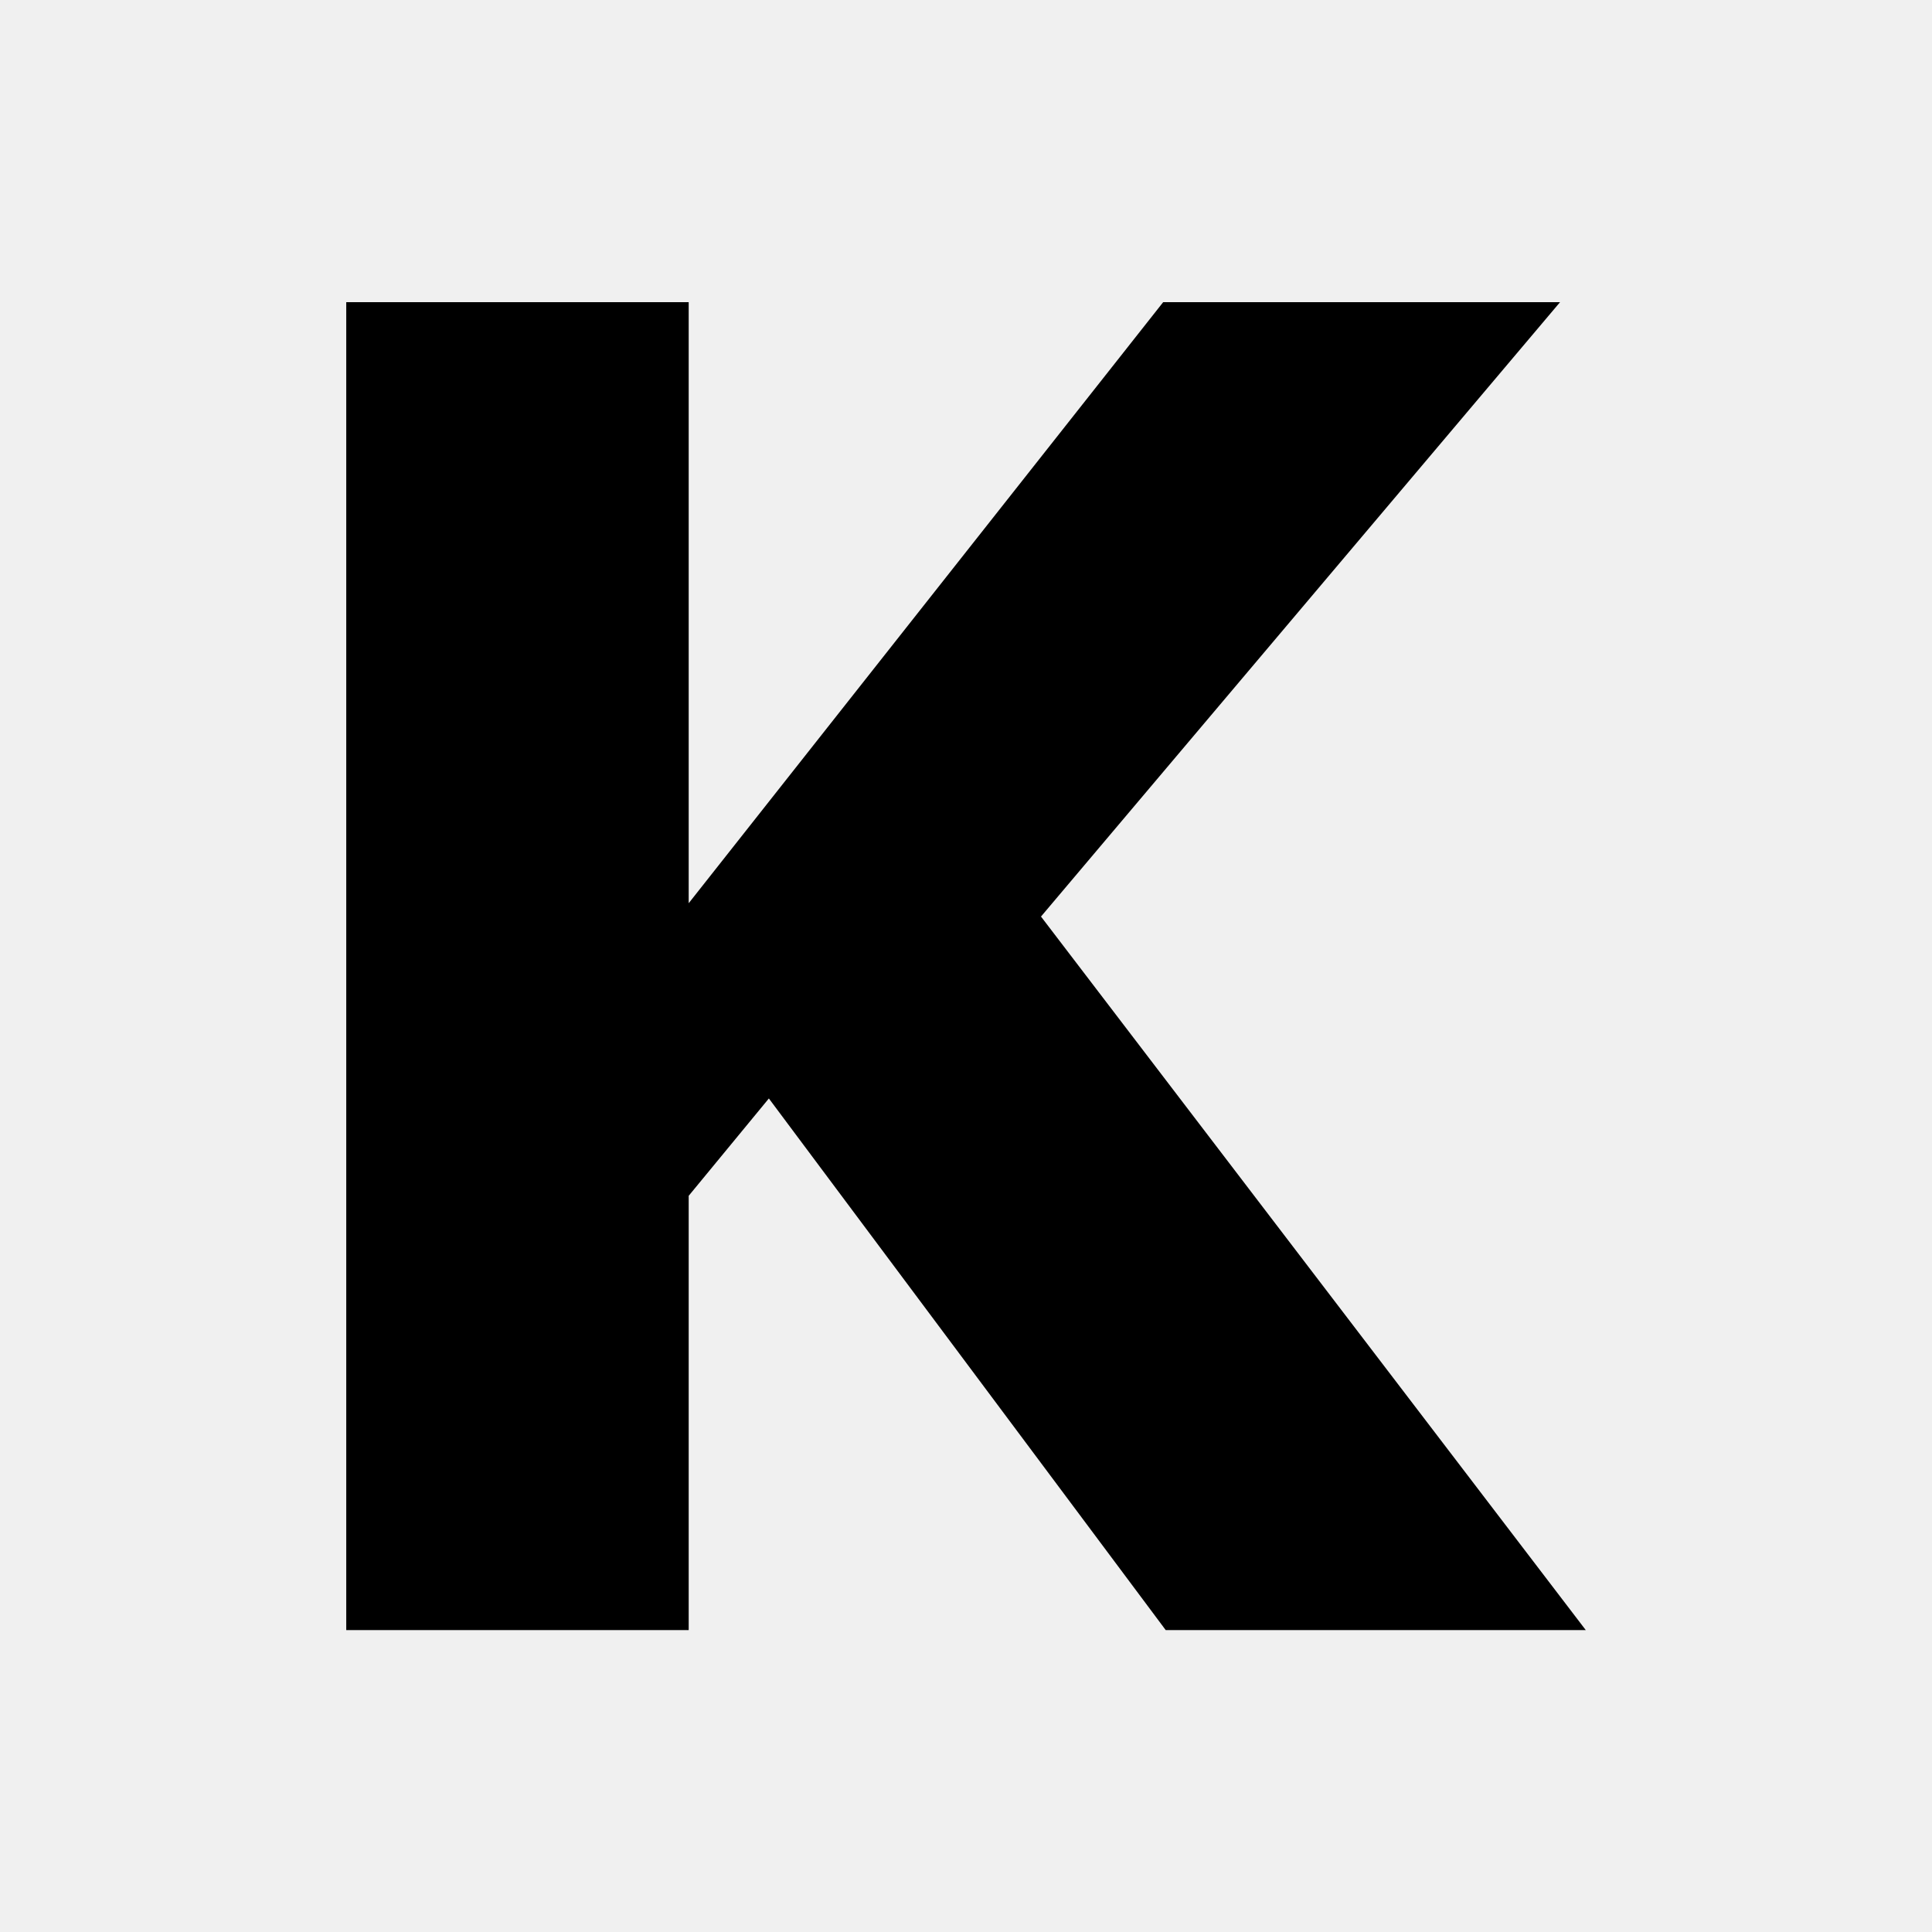
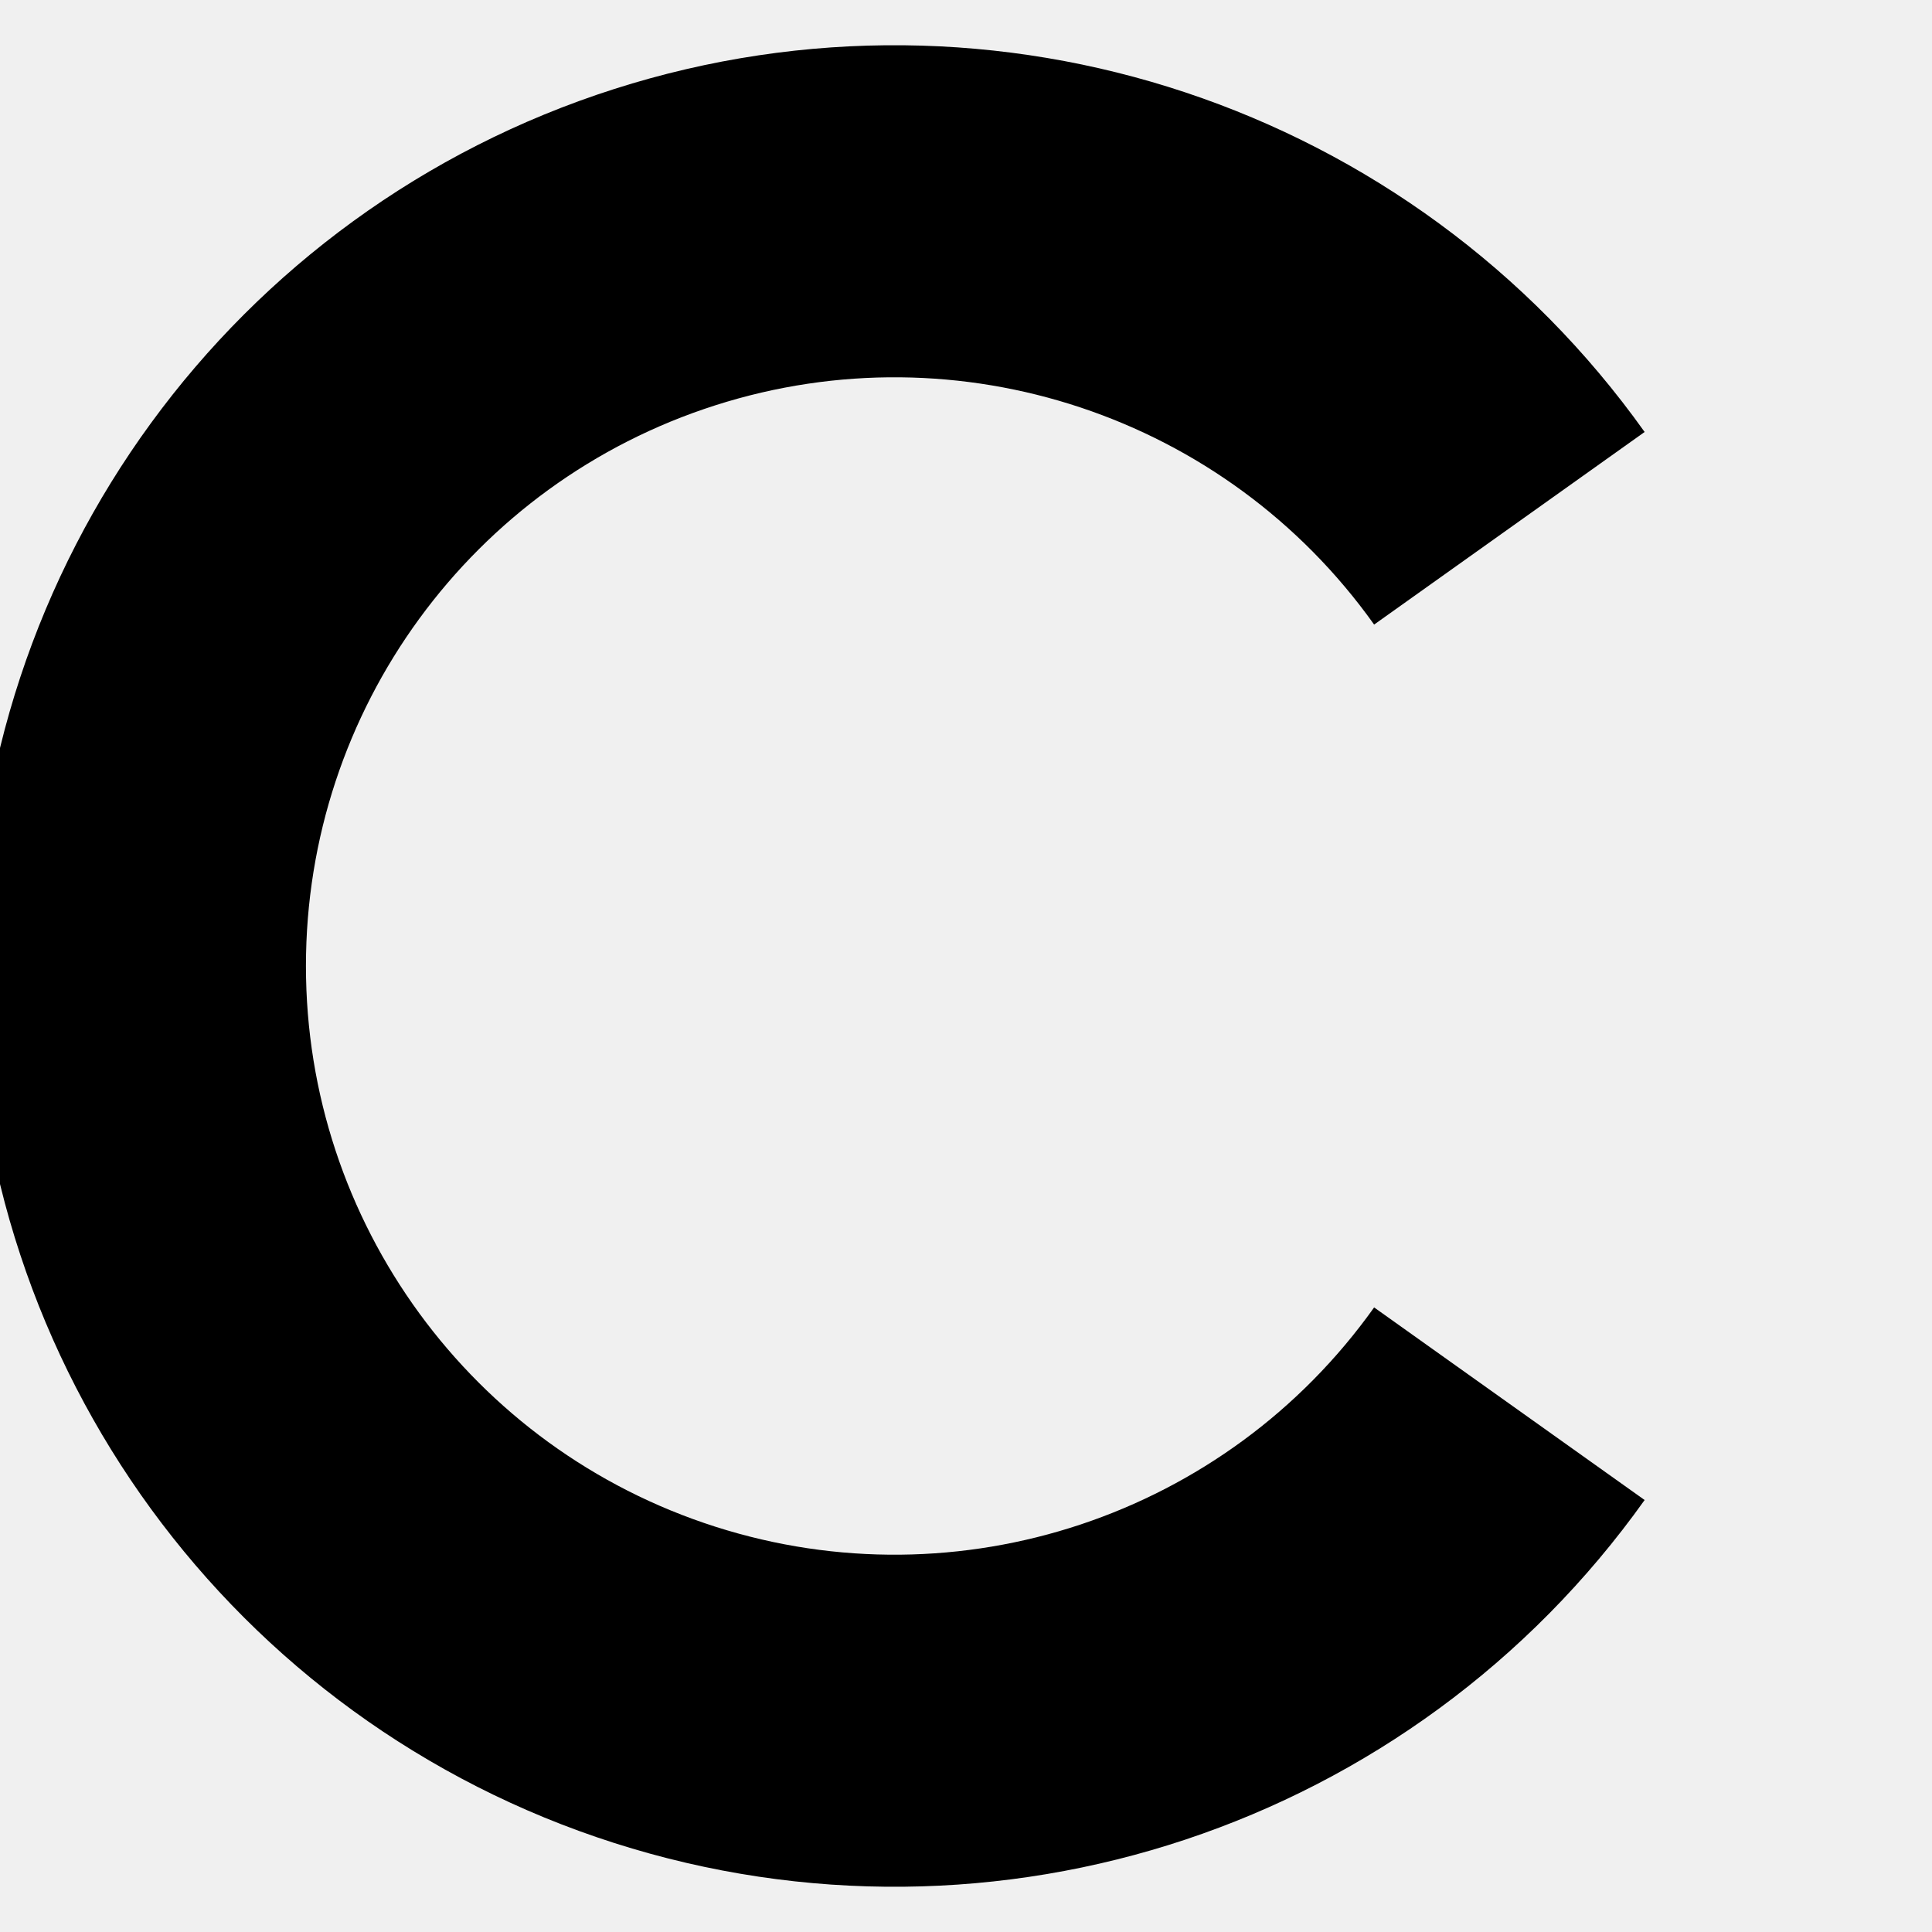
<svg xmlns="http://www.w3.org/2000/svg" viewBox="0 0 64 64">
-   <style>path{fill:#000}@media (prefers-color-scheme:dark){path{fill:#fff}}</style>
-   <path transform="translate(11.47 10.01) scale(0.0605)" d="M678.7 727.1L448.7 727.1L231.4 436.0L187.5 489.3L187.5 727.1L0.0 727.1L0.0 0.0L187.5 0.0L187.5 329.1L447.3 0.0L664.6 0.0L380.4 336.4Z" />
+   <style>path{fill:none;stroke:#000}@media (prefers-color-scheme:dark){path{stroke:#fff}}</style>
+   <path stroke-width="11" d="M50 17.5A25 25 0 1 0 50 46.5" />
</svg>
